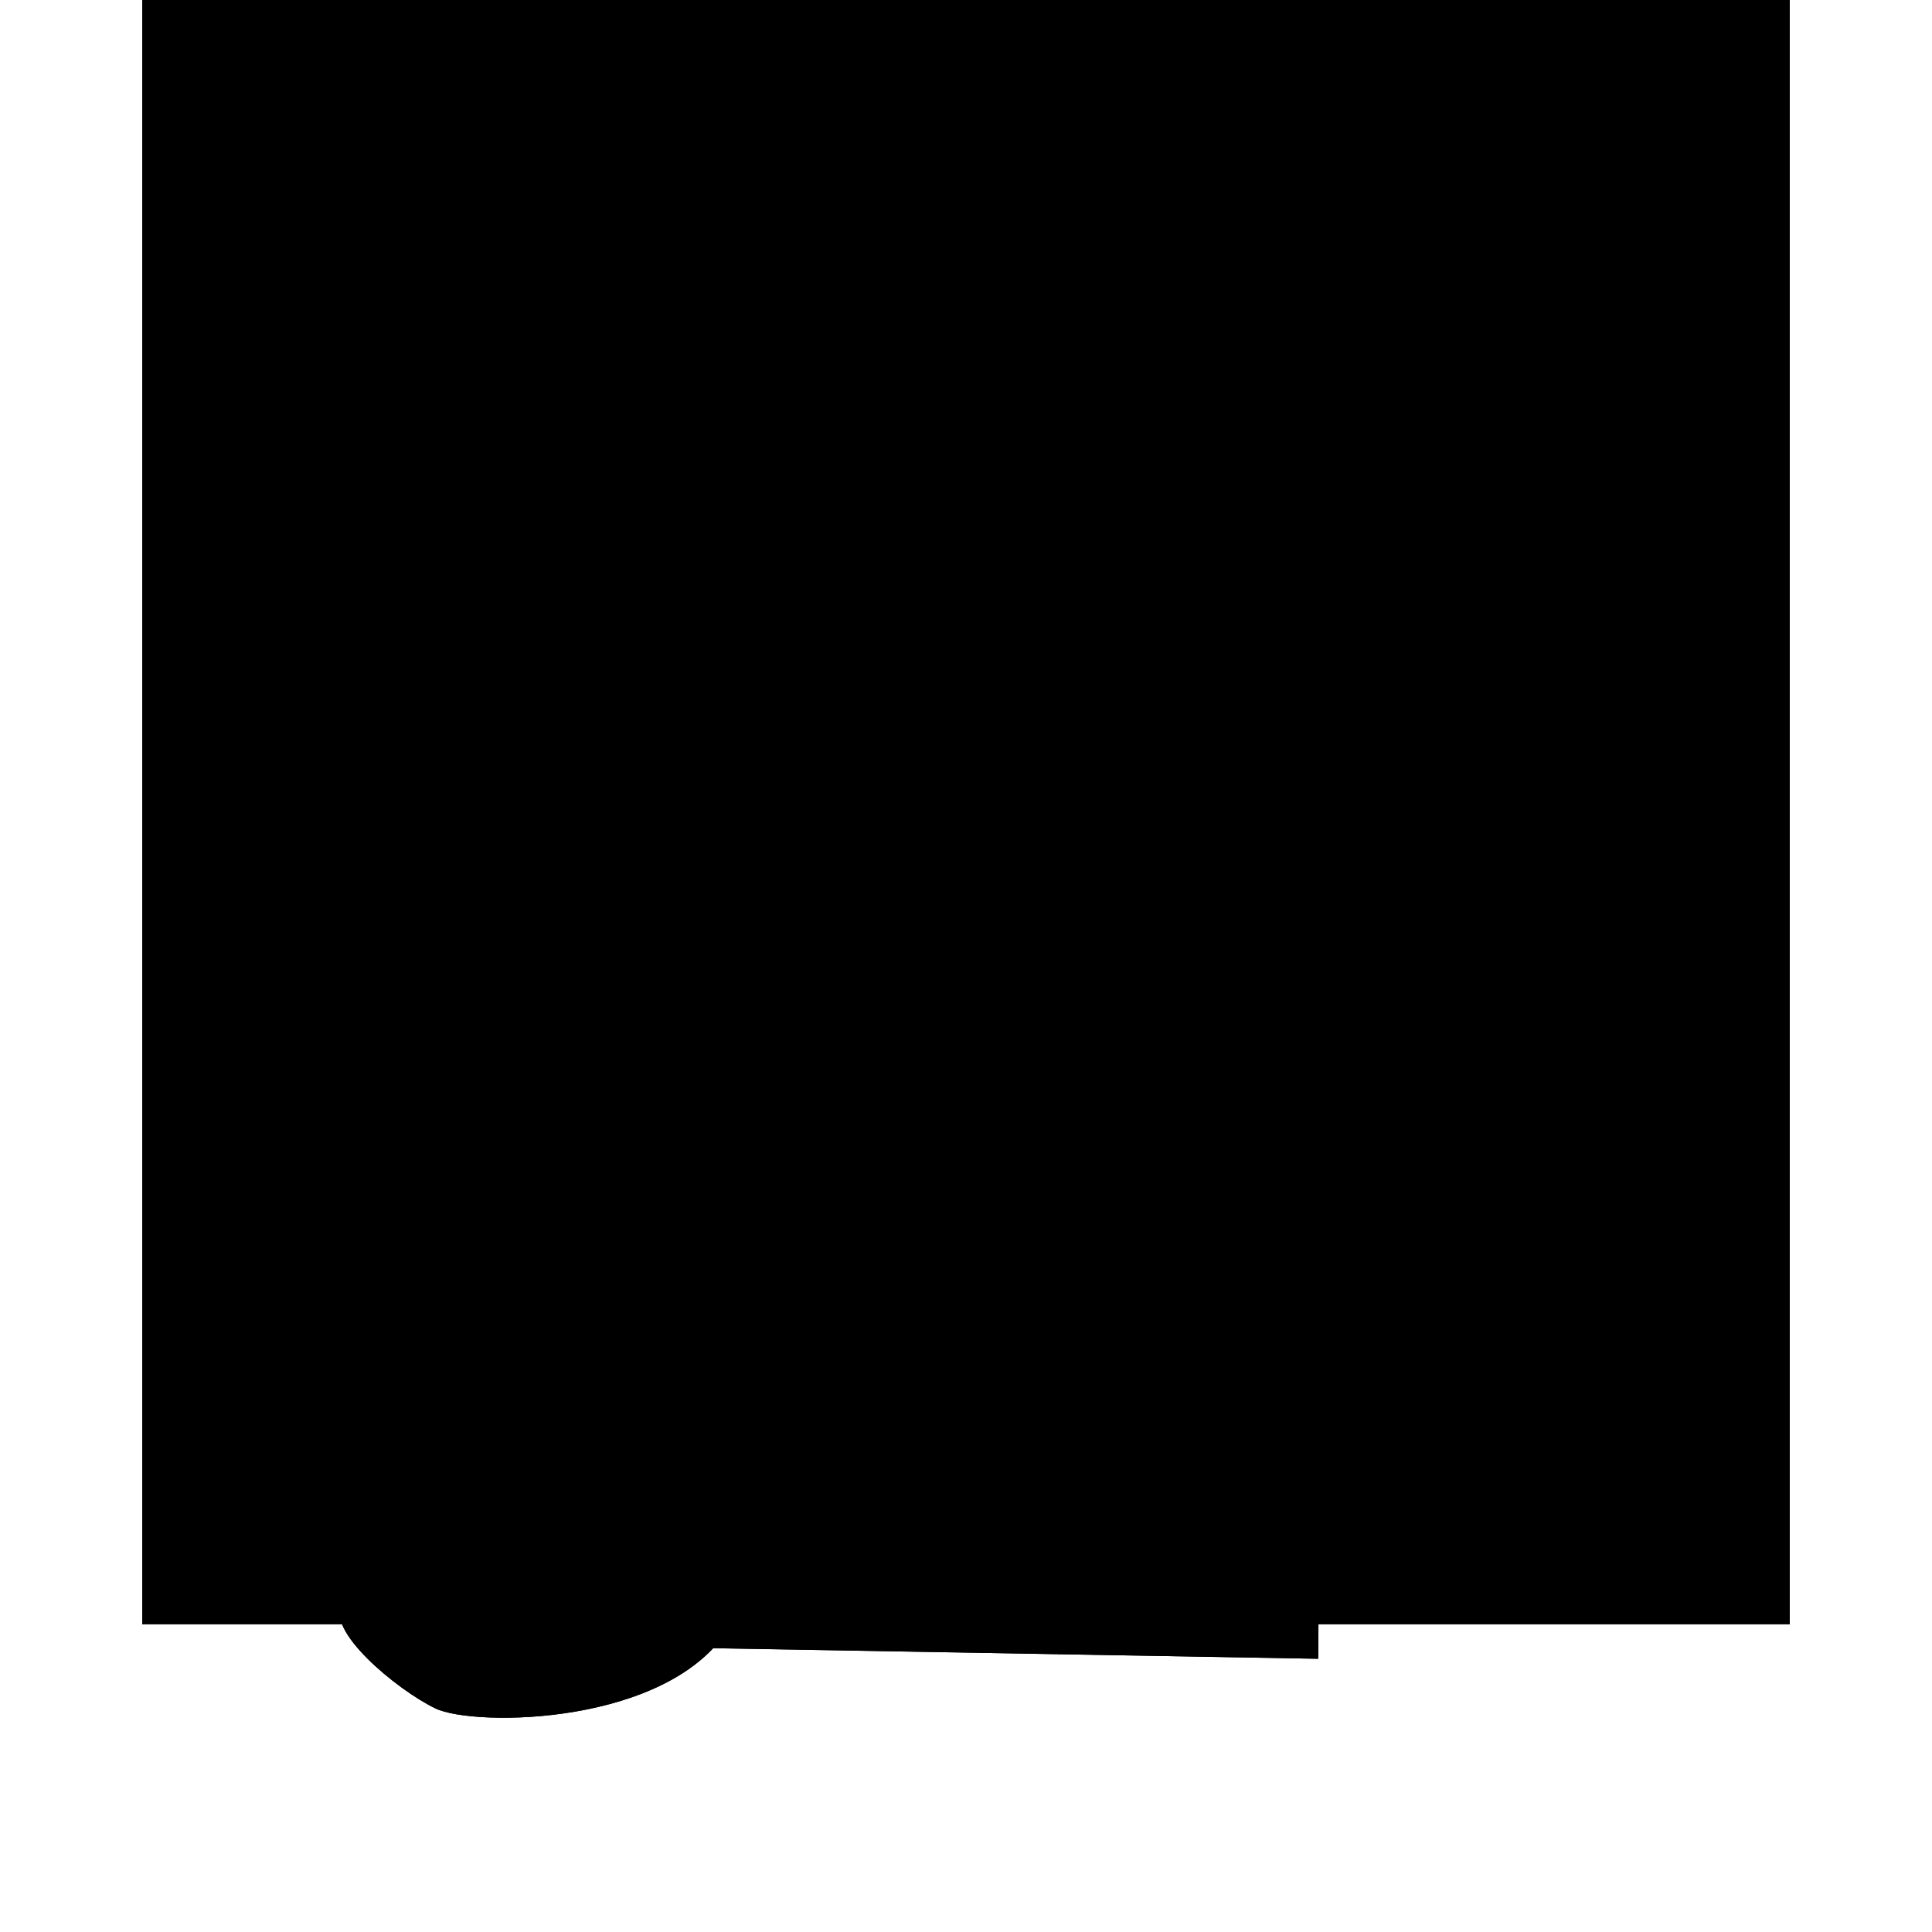
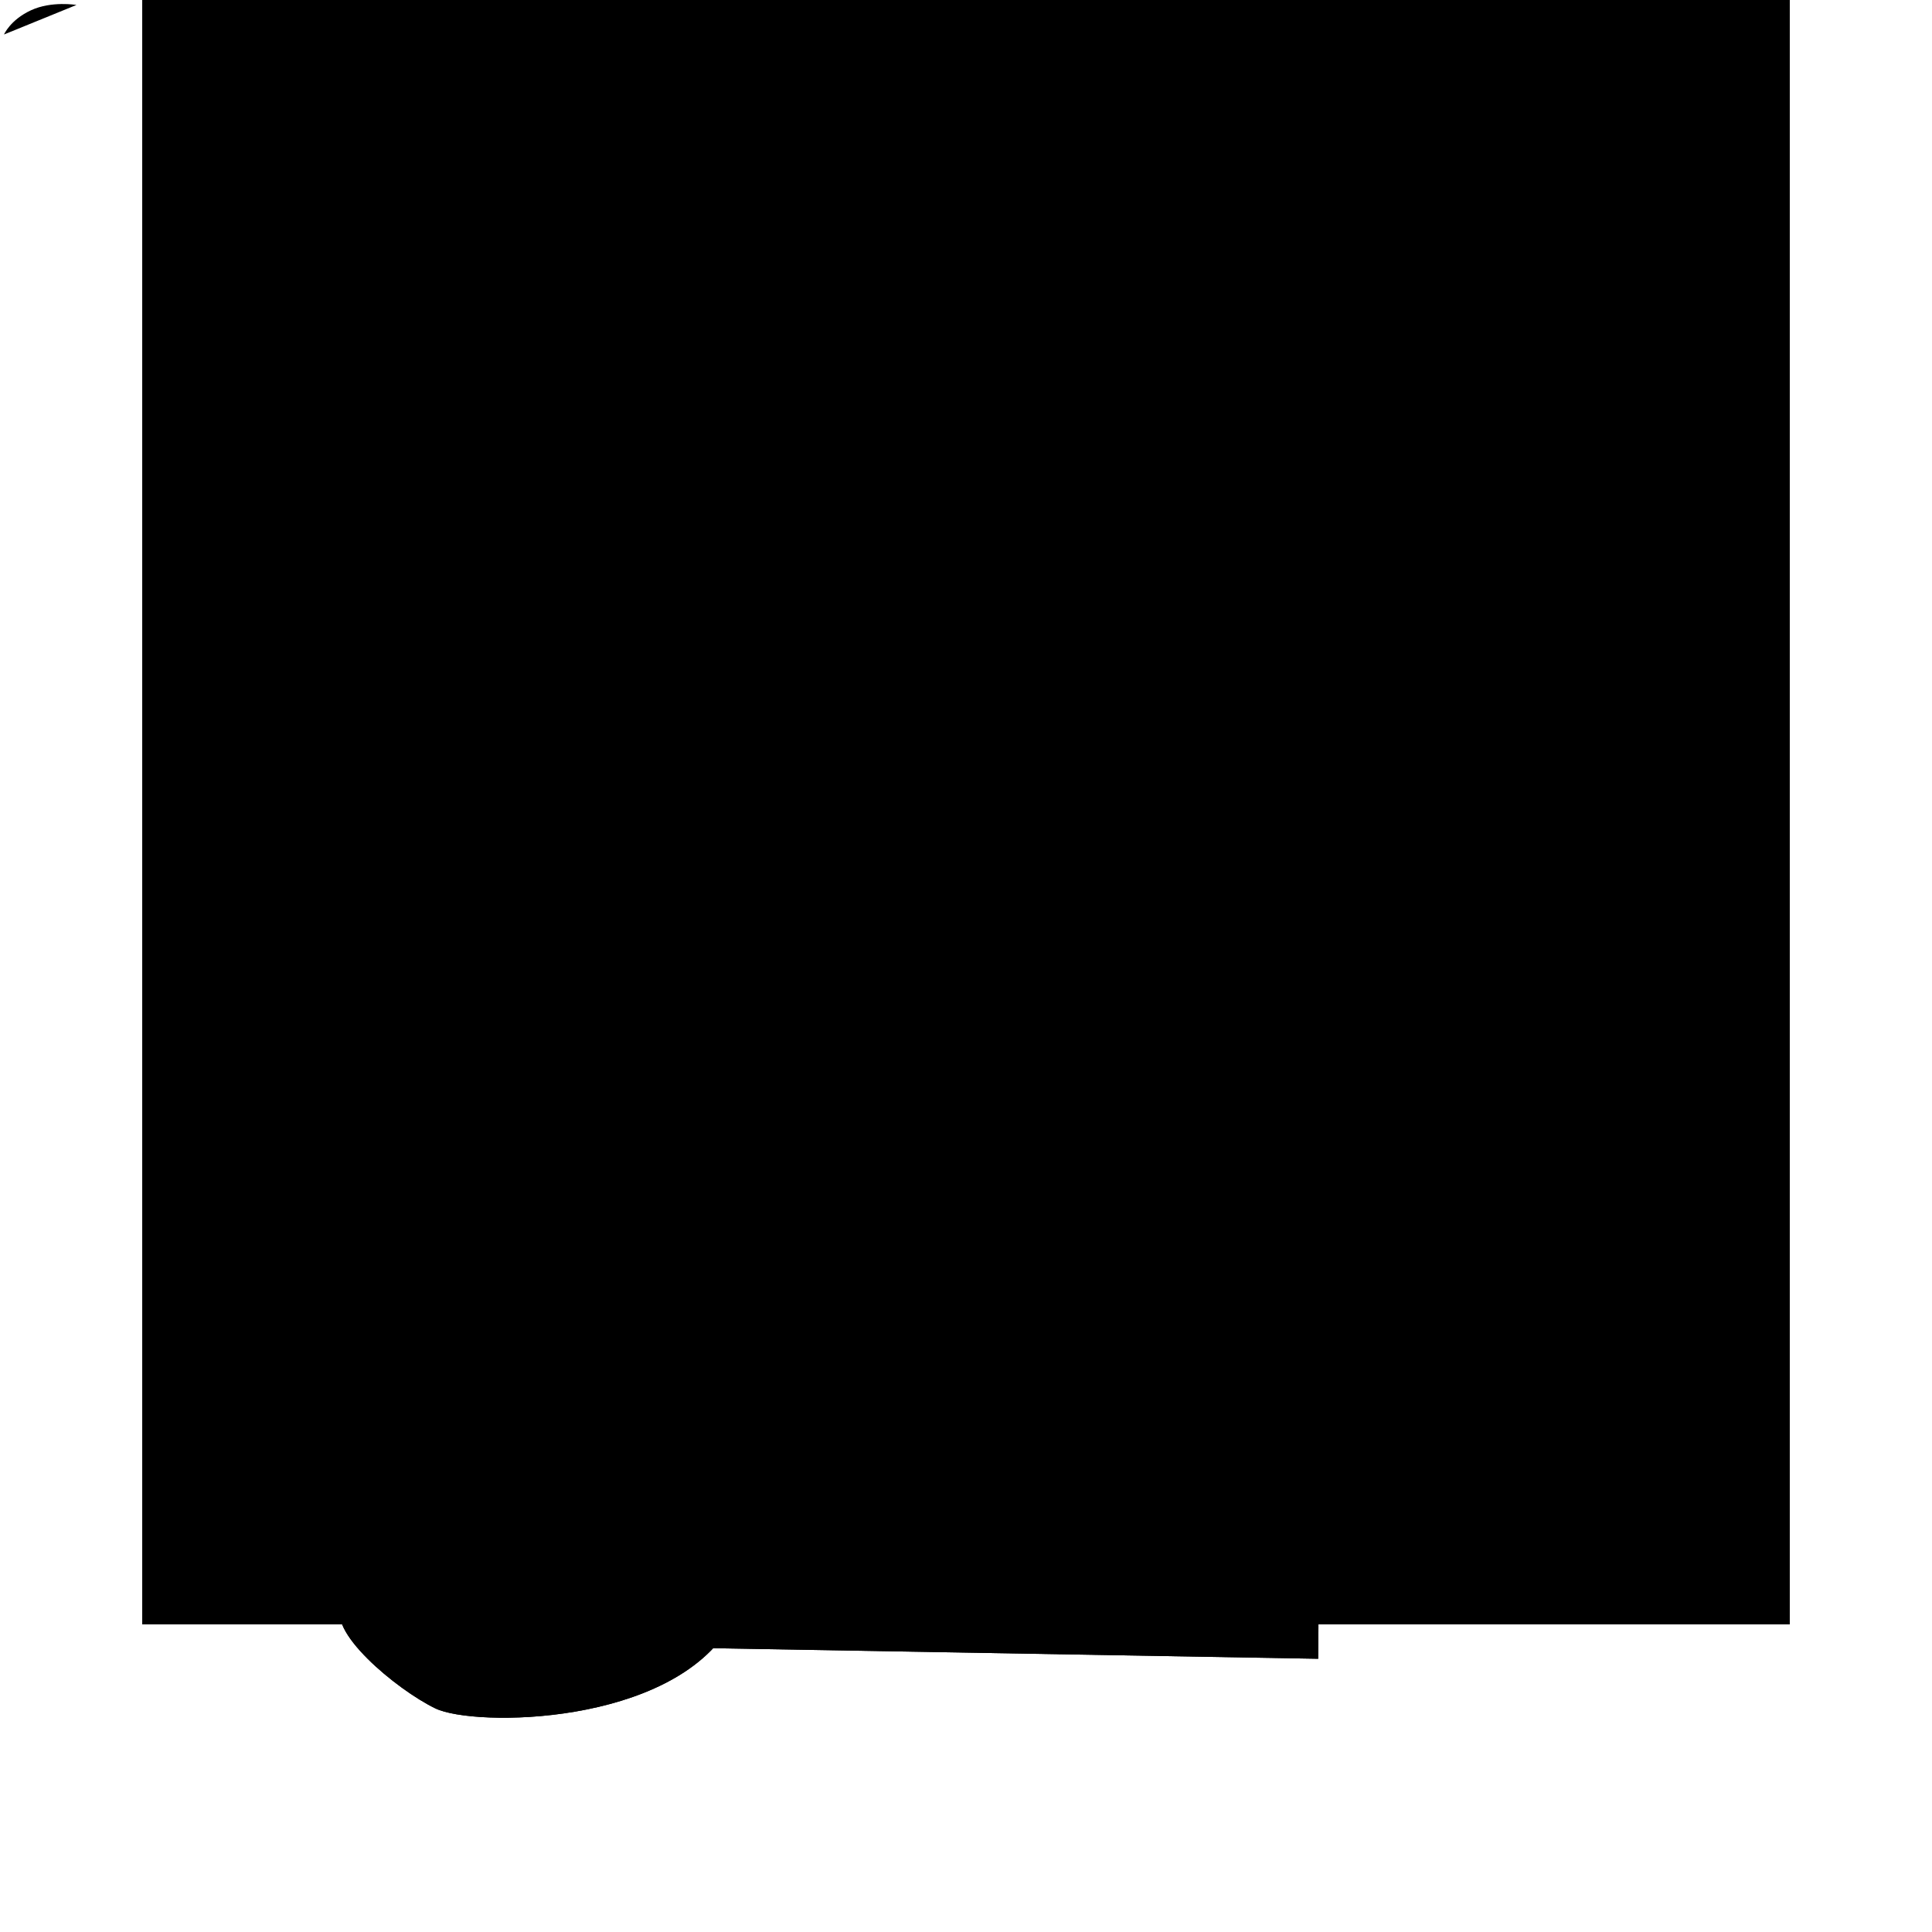
<svg xmlns="http://www.w3.org/2000/svg" xmlns:xlink="http://www.w3.org/1999/xlink" width="100%" height="100%" viewBox="0 0 1440 1440">
  <defs>
    <radialGradient id="radial-gradient" cx="690.17" cy="2822.84" fx="690.17" fy="2822.84" r="102.11" gradientTransform="translate(287 1387.98) scale(1 -.23)" gradientUnits="userSpaceOnUse">
      <stop offset=".07" stop-color="#fbd5db" />
      <stop offset=".08" stop-color="#fbd3d9" />
      <stop offset=".22" stop-color="#fbb9c3" />
      <stop offset=".35" stop-color="#fba9b5" />
      <stop offset=".44" stop-color="#fba3b0" />
      <stop offset=".5" stop-color="#fba3b0" stop-opacity=".94" />
      <stop offset=".6" stop-color="#fba3b0" stop-opacity=".78" />
      <stop offset=".74" stop-color="#fba3b0" stop-opacity=".53" />
      <stop offset=".91" stop-color="#fba3b0" stop-opacity=".19" />
      <stop offset="1" stop-color="#fba3b0" stop-opacity="0" />
    </radialGradient>
    <radialGradient id="radial-gradient-2" cx="178" cy="784.65" fx="178" fy="784.65" r="102.1" gradientTransform="translate(287 936.25) scale(1 -.26)" xlink:href="#radial-gradient" />
    <clipPath id="clippath">
      <path id="Eye_Matte-2" data-name="Eye Matte" className="WatchingCat-8" d="M790.05,605.79l212.61-56.72s13.84,29.28,12.84,59.28c-.58,17.45-9,54-57,77-32,15.31-86,19-131-6-43.93-24.4-37.45-73.56-37.45-73.56Z" />
    </clipPath>
    <clipPath id="clippath-1">
      <path id="Eye_Matte-2-2" data-name="Eye Matte-2" className="WatchingCat-8" d="M674.45,603.44l-212.61-56.72s-13.84,29.28-12.84,59.28c.58,17.45,9,54,57,77,32,15.31,86,19,131-6,43.93-24.4,37.45-73.56,37.45-73.56Z" />
    </clipPath>
    <clipPath id="clippath-2">
      <path id="Eye_Outline-4" data-name="Eye Outline" className="WatchingCat-8" d="M790.05,605.79s45.95-56.79,107.95-56.79,87.45,1.04,106,27c10,14,23,30,12,47-6.34,9.79-14,21-43,17-32.39-4.47-61-18-127,11-37.1,16.3-55.95-45.21-55.95-45.21Z" />
    </clipPath>
    <clipPath id="clippath-3">
      <path id="Eye_Outline-8" data-name="Eye Outline" className="WatchingCat-8" d="M679.45,608.44s-45.95-56.79-107.95-56.79-87.45,1.04-106,27c-10,14-23,30-12,47,6.34,9.79,14,21,43,17,32.39-4.47,61-18,127,11,37.1,16.3,55.95-45.21,55.95-45.21Z" />
    </clipPath>
  </defs>
  <g id="CatBody">
    <g id="The_Cat" data-name="The Cat">
      <g id="BODY">
        <g id="Tail-2" data-name="Tail">
          <path id="Tail_Matte" data-name="Tail Matte" className="WatchingCat-1" d="M471.5,1132.35c-28-7-85-10-117,8s-85,36.21-99,55.1,40,63.9,69,77.9,176,13,220-62c17.7-30.17-45-72-73-79Z" />
          <path id="Taill_Color" data-name="Taill Color" className="WatchingCat-11" d="M310.5,1161.35s51.35-28.32,76.17-31.66,57.31-3.72,70.83,6.66,54,31,28,41-68.07,32-116,35c-65,4-59-51-59-51Z" />
          <path id="Tail_Outline" data-name="Tail Outline" className="WatchingCat-3" d="M471.5,1132.35c-28-7-85-10-117,8s-85,36.21-99,55.1,40,63.9,69,77.9,176,13,220-62c17.7-30.17-45-72-73-79Z" />
        </g>
        <g id="Body_BG" data-name="Body BG">
          <path id="Body_Matte" data-name="Body Matte" className="WatchingCat-1" d="M417.5,1226.49s3-65,9-99.14c10-57,29.08-108.23,38.5-156,4.85-24.57,27.12-176,27.12-176h460.55s-4.17,123,8.83,207c4.53,29.25,17.8,72.68,20,121,2,44,1,113,1,113" />
          <path className="WatchingCat-11" d="M443.35,1055.35s83.15-5.7,95.15-45c14-46-1-98-14-106s-47.28-15.93-47.28-15.93l-12.72,86.93-21.15,80Z" />
          <path id="Body_Outline" data-name="Body Outline" className="WatchingCat-3" d="M417.5,1226.49s3-65,9-99.14c10-57,29.08-108.23,38.5-156,4.85-24.57,27.12-176,27.12-176h460.55s-4.17,123,8.83,207c4.53,29.25,17.8,72.68,20,121,2,44,1,113,1,113" />
        </g>
        <path id="Fat_line2" data-name="Fat line2" className="WatchingCat-3" d="M939.5,995.35s9.19,69.8,5,115c-5,54-1,126-1,126" />
        <path id="Fat_line1" data-name="Fat line1" className="WatchingCat-3" d="M782.5,1065.35s8.43,89,7.22,114,0,57,0,57" />
        <g id="Neck_lade_" data-name="Neck lade ">
          <path className="WatchingCat-5" d="M726.5,971.35c191,0,249.5-106.1,249.5-106.1H465s-.5,106.1,261.5,106.1Z" />
          <circle className="WatchingCat-7" cx="737" cy="971.85" r="38.5" />
        </g>
      </g>
    </g>
  </g>
  <g id="Cat_Emoji" data-name="Cat Emoji">
    <g id="Ear_BG" data-name="Ear BG">
      <path id="Ear_BG_line" data-name="Ear BG line" className="WatchingCat-2" d="M708.5,324.01l395-104.66s14.93,78.43,0,168c-13,78-66.79,241-374,241-209,0-331,0-402-185-42.4-110.47-14-196-14-196l395,76.66Z" />
      <path id="Ear_BG_line_Happy" data-name="Ear BG line Happy" className="WatchingCat-2" d="M708.5,324.01l398,1.34s-27.5,6.65-27.5,81.65c0,91-42.29,221.35-349.5,221.35-209,0-349.5-61.35-377.5-185.35-22-81-60.5-97.65-60.5-97.65l417-21.34Z" />
    </g>
    <g id="FACE_BG" data-name="FACE BG">
      <rect id="HEAD_Margin" data-name="HEAD Margin" className="WatchingCat-8" x="106" y="-17.3" width="1228" height="1228" />
      <path id="Face_Matte" data-name="Face Matte" className="WatchingCat-1" d="M846.62,290.35c130.79,47.41,177.16,174.84,210.38,308.53,92,94,46.5,237.5-103,294-95.66,36.15-264.62,46-386.5,24.5-317-56-231.5-267.5-187.5-305.5-10-80.4,64.77-240.3,204.59-308.72" />
      <path className="WatchingCat-11" d="M750.5,520.35l51,99,41.13-11.17,82.87-11.83,83.43-1.45,63.11,18.51-15-17.56s-27.29-126.63-65.39-181.06-90.15-149.44-267.65-146.94-206.5,77-275,147.73-69,193.27-69,193.27l129.19-25.72,62.31,13.22,72.93,6.27,29.07,16.73,77-99Z" />
      <path className="WatchingCat-17" d="M747.84,423.85l36.52-151.83s-45.86-4.77-67.86-4.22-69,9.55-69,9.55l100.34,146.5Z" />
      <path className="WatchingCat-17" d="M584.85,300.01s10.65,45.34-58.35,136.34c-66.1,87.18-140.7,108.42-140.7,108.42,0,0,25.91-99.35,80.8-151.42,54.89-52.07,118.25-93.34,118.25-93.34Z" />
      <path className="WatchingCat-17" d="M909.5,421.35l7-100s29,32.61,41.5,46.31,27.61,36.92,27.61,36.92l-76.11,16.77Z" />
      <polygon className="WatchingCat-17" points="998.5 559.35 1026.1 491.18 1054.51 585.94 998.5 559.35" />
      <ellipse id="Pinky_L" data-name="Pinky L" className="WatchingCat-12" cx="976" cy="735.35" rx="102.5" ry="27" />
      <ellipse id="Pinky_R" data-name="Pinky R" className="WatchingCat-14" cx="465" cy="735.35" rx="102.5" ry="27" />
      <path id="Face_OutLine" data-name="Face OutLine" className="WatchingCat-3" d="M846.62,287.35c130.79,47.41,177.16,174.84,210.38,308.53,92,94,46.5,237.5-103,294-95.66,36.15-264.62,46-386.5,24.5-317-56-231.5-267.5-187.5-305.5-10-80.4,64.77-240.3,204.59-308.72" />
    </g>
    <g id="Ear_F_L" data-name="Ear F L">
      <path id="Ear_Color" data-name="Ear Color" className="WatchingCat-11" d="M967.5,344.35c116.4-42.68,136-125,136-125l-291,77s5,103,155,48Z" />
      <path id="Ear_Line" data-name="Ear Line" className="WatchingCat-3" d="M1089.08,251.17s-32.58,50.18-83.58,76.18c-72.54,37-116.14,33.16-116.14,33.16" />
      <path id="Ear_Color_Happy" data-name="Ear Color Happy" className="WatchingCat-11" d="M986,364c86-35,100-39,100-39l-266-38s16,132,166,77Z" />
      <path id="Ear_Line_Happy" data-name="Ear Line Happy" className="WatchingCat-3" d="M1101,326s-39-5-90,28c-72.54,37-121.64,6.51-121.64,6.51" />
    </g>
    <g id="Ear_F_R" data-name="Ear F R">
      <path id="Ear_Color-2" data-name="Ear Color-2" className="WatchingCat-17" d="M458.5,365.35c-115.55-44.93-145-118-145-118l271,53s-18,107-126,65Z" />
      <path id="Ear_Line-2" data-name="Ear Line-2" className="WatchingCat-3" d="M333.35,282.19s48.07,53.35,96.15,71.16c32.92,12.15,66.91,21.18,101.52,27" />
      <path id="Ear_Color_Happy-2" data-name="Ear Color Happy" className="WatchingCat-17" d="M459,384c-137-57-167.5-38.65-167.5-38.65l293-45s-68.5,100.65-125.5,83.65Z" />
      <path id="Ear_Line_Happy-2" data-name="Ear Line Happy" className="WatchingCat-3" d="M292,345s64-7,128,25c29,18,77,23,111.02,10.35" />
    </g>
    <g id="Ear_F_Mask" data-name="Ear F Mask">
      <path id="EarMask_Neural" data-name="EarMask Neural" className="WatchingCat-3" d="M313.5,247.35l271.35,52.66s61.65-32.16,139.15-32.16,122.76,19.5,122.76,19.5l256.74-68" />
      <path id="EarMask_Happy" data-name="EarMask Happy" className="WatchingCat-3" d="M291.5,345.35l293.35-45.34s61.65-32.16,139.15-32.16,122.76,19.5,122.76,19.5l259.74,38" />
    </g>
    <path id="NOSE" className="WatchingCat-16" d="M717.5,633.35c2.12-5,30-6,33-3s-10,29-15,29-21-19-18-26Z" />
    <g id="Beard_R" data-name="Beard R">
      <g id="B.1-4">
        <path className="WatchingCat-16" d="M386,689.85c-15.83,2.11-31.67,3.81-47.51,5.46l-23.74,2.48c-7.91,.8-15.82,1.68-23.65,2.7-1.94,.3-3.89,.53-5.83,.87l-5.83,1-11.65,2.34c-7.77,1.6-15.51,3.4-23.26,5.17l-46.53,11c15-5.5,30.21-10.3,45.58-14.64,7.67-2.2,15.42-4.17,23.2-6,7.78-1.83,15.64-3.45,23.65-4.62s15.91-1.8,23.86-2.55,15.91-1.24,23.88-1.68c15.92-.98,31.86-1.56,47.83-1.53Z" />
      </g>
      <g id="B.1-5">
        <path className="WatchingCat-16" d="M417.5,717.35c-9.13,2.45-18.23,5-27.27,7.63s-18.06,5.38-27,8.33-17.83,6-26.53,9.48c-8.74,3.31-17.27,7.14-25.55,11.47-2.07,1-4.13,2.18-6.18,3.32s-4.12,2.28-6.16,3.45l-6.13,3.51-6.1,3.54c-8.17,4.7-16.25,9.56-24.38,14.34-16.21,9.65-32.38,19.38-48.7,28.93,15.17-11.29,30.79-22,46.64-32.25,15.85-10.25,31.94-20.21,48.68-29.25,8.48-4.38,17.23-8.21,26.2-11.47,8.92-3.3,18-6.21,27.07-8.79s18.3-4.89,27.53-7,18.52-3.87,27.88-5.24Z" />
      </g>
      <g id="B.1-6">
        <path className="WatchingCat-16" d="M430.5,751.35c-15.9,8.47-31.53,17.33-46.72,26.84-3.8,2.36-7.52,4.85-11.28,7.27s-7.42,5-11,7.66-7.16,5.3-10.69,8-6.86,5.63-10.28,8.6c-6.9,5.79-13.83,11.54-20.79,17.25-7,5.64-14,11.33-21.1,16.85-14.15,11.12-28.47,22-43.14,32.51,13.36-12.09,27-23.85,40.67-35.53l41.13-34.89c3.39-2.9,6.94-5.77,10.49-8.63s7.22-5.52,11-8c7.48-5.13,15.13-10,23-14.4,15.65-9.01,31.93-16.87,48.71-23.53Z" />
      </g>
    </g>
    <g id="Beard_L" data-name="Beard L">
      <g id="B.1">
        <path className="WatchingCat-16" d="M1043.5,680.35c13.34-.72,26.69-.77,40-.41s26.68,1.11,40,2.66c6.65,.86,13.24,1.81,19.84,2.86s13.16,2.18,19.7,3.46c13.11,2.48,26.16,5.22,39.1,8.56-13.3-1.29-26.51-3-39.71-4.7-6.61-.83-13.19-1.8-19.79-2.64s-13.17-1.82-19.74-2.58-13.16-1.45-19.77-2-13.23-1.11-19.86-1.7c-13.21-1.13-26.48-2.17-39.77-3.51Z" />
      </g>
      <g id="B.1-2">
        <path className="WatchingCat-16" d="M1043.5,718.35c8.57,1,17.07,2.45,25.55,4,8.48,1.55,16.92,3.38,25.3,5.48s16.72,4.37,25,7c4.14,1.25,8.2,2.8,12.29,4.24,4,1.61,8.12,3.13,12.08,5,15.71,7.39,30.8,15.65,45.77,24.21,14.97,8.56,29.68,17.52,44,27.08-15.39-7.76-30.64-15.73-45.9-23.65-7.65-3.92-15.25-7.93-22.92-11.77l-5.74-2.92-5.76-2.88c-1.91-1-3.85-1.89-5.77-2.83-1-.46-1.92-1-2.89-1.39l-2.9-1.3c-3.81-1.84-7.8-3.36-11.73-5-3.93-1.64-8-3-12.05-4.32s-8.11-2.71-12.19-4l-6.15-1.86c-2-.65-4.1-1.26-6.16-1.85-8.23-2.4-16.51-4.68-24.82-6.85-8.3-2.22-16.65-4.31-25.01-6.39Z" />
      </g>
      <g id="B.1-3">
        <path className="WatchingCat-16" d="M1009.5,762.35c15.09,5.87,29.73,12.85,43.8,20.88,7.08,3.95,14,8.29,20.67,12.88,3.4,2.25,6.61,4.77,9.88,7.21s6.38,5.13,9.43,7.73l18.45,15.61c6.12,5.26,12.32,10.41,18.41,15.7,12.25,10.49,24.44,21.07,36.36,32-13.23-9.29-26.11-19-38.83-29-6.4-4.93-12.66-10-19-15.07-6.34-5.07-12.47-10.26-18.66-15.45-3.07-2.67-6.14-5.18-9.21-7.71s-6.32-4.87-9.59-7.18-6.54-4.6-9.84-6.87c-3.3-2.27-6.7-4.41-10.11-6.53-13.56-8.53-27.54-16.52-41.76-24.2Z" />
      </g>
    </g>
    <g id="Neural">
      <g id="Eye_L" data-name="Eye L">
        <rect id="Eye_Box" data-name="Eye Box" className="WatchingCat-8" x="743.5" y="476.35" width="315" height="286" />
        <path id="Eye_Matte" data-name="Eye Matte" className="WatchingCat-1" d="M790.05,605.79l212.61-56.72s13.84,29.28,12.84,59.28c-.58,17.45-9,54-57,77-32,15.31-86,19-131-6-43.93-24.4-37.45-73.56-37.45-73.56Z" />
        <g className="WatchingCat-13">
          <circle id="EyeBall_L" data-name="EyeBall L" className="WatchingCat-4" cx="885.5" cy="574.35" r="39" />
        </g>
        <path id="Eye_Outline" data-name="Eye Outline" className="WatchingCat-3" d="M790.05,605.79l212.61-56.72s13.84,29.28,12.84,59.28c-.58,17.45-9,54-57,77-32,15.31-86,19-131-6-43.93-24.4-37.45-73.56-37.45-73.56Z" />
      </g>
      <g id="Eye_R" data-name="Eye R">
        <rect id="Eye_Box-2" data-name="Eye Box-2" className="WatchingCat-8" x="406" y="474" width="315" height="286" />
        <path id="Eye_Matte-2" data-name="Eye Matte-2" className="WatchingCat-1" d="M674.45,603.44l-212.61-56.72s-13.84,29.28-12.84,59.28c.58,17.45,9,54,57,77,32,15.31,86,19,131-6,43.93-24.4,37.45-73.56,37.45-73.56Z" />
        <g className="WatchingCat-10">
          <circle id="EyeBall_R" data-name="EyeBall R" className="WatchingCat-4" cx="572" cy="572" r="39" />
        </g>
        <path id="Eye_Outline-2" data-name="Eye Outline-2" className="WatchingCat-3" d="M674.45,603.44l-212.61-56.72s-13.84,29.28-12.84,59.28c.58,17.45,9,54,57,77,32,15.31,86,19,131-6,43.93-24.4,37.45-73.56,37.45-73.56Z" />
      </g>
      <path id="Mouth" className="WatchingCat-3" d="M775.5,768.35s-27.5-33.35-37-38c-10.5,6.65-35,42-35,42" />
    </g>
    <g id="Happy">
      <g id="Left_Eye" data-name="Left Eye">
        <g id="Eye_L-2" data-name="Eye L">
          <rect id="Eye_Box-2" data-name="Eye Box" className="WatchingCat-8" x="743.5" y="476.35" width="315" height="286" />
          <path id="Eye_Outline-2" data-name="Eye Outline" className="WatchingCat-1" d="M790.05,605.79s50.95-48.79,112.95-48.79,107,21,107,21c0,0,6.5,.35,5.5,30.35-.58,17.45-28.5,51.65-58.5,38.65s-59-19-111,4c-37.06,16.39-55.95-45.21-55.95-45.21Z" />
          <path id="Eye_Outline-3" data-name="Eye Outline" className="WatchingCat-1" d="M790.05,605.79s45.95-56.79,107.95-56.79,87.45,1.04,106,27c10,14,23,30,12,47-6.34,9.79-14,21-43,17-32.39-4.47-61-18-127,11-37.1,16.3-55.95-45.21-55.95-45.21Z" />
          <g className="WatchingCat-9">
            <circle id="EyeBall_L-2" data-name="EyeBall L" className="WatchingCat-4" cx="885.5" cy="574.35" r="39" />
          </g>
          <path id="Eye_Outline-5" data-name="Eye Outline" className="WatchingCat-3" d="M790.05,605.79s45.95-56.79,107.95-56.79,87.45,1.04,106,27c10,14,23,30,12,47-6.34,9.79-14,21-43,17-32.39-4.47-61-18-127,11-37.1,16.3-55.95-45.21-55.95-45.21Z" />
        </g>
      </g>
      <g id="Right_Eye" data-name="Right Eye">
        <g id="Eye_L-3" data-name="Eye L">
          <rect id="Eye_Box-3" data-name="Eye Box" className="WatchingCat-8" x="411" y="479" width="315" height="286" />
          <path id="Eye_Outline-6" data-name="Eye Outline" className="WatchingCat-1" d="M679.45,608.44s-50.95-48.79-112.95-48.79c-62,0-107,21-107,21,0,0-6.5,.35-5.5,30.35,.58,17.45,28.5,51.65,58.5,38.65,30-13,59-19,111,4,37.06,16.39,55.95-45.21,55.95-45.21Z" />
          <path id="Eye_Outline-7" data-name="Eye Outline" className="WatchingCat-1" d="M679.45,608.44s-45.95-56.79-107.95-56.79-87.45,1.04-106,27c-10,14-23,30-12,47,6.34,9.79,14,21,43,17,32.39-4.47,61-18,127,11,37.1,16.3,55.95-45.21,55.95-45.21Z" />
          <g className="WatchingCat-15">
            <circle id="EyeBall_L-3" data-name="EyeBall L" className="WatchingCat-4" cx="584" cy="577" r="39" />
          </g>
          <path id="Eye_Outline-9" data-name="Eye Outline" className="WatchingCat-3" d="M679.45,608.44s-45.95-56.79-107.95-56.79-87.45,1.04-106,27c-10,14-23,30-12,47,6.34,9.79,14,21,43,17,32.39-4.47,61-18,127,11,37.1,16.3,55.95-45.21,55.95-45.21Z" />
        </g>
      </g>
      <path id="Mouth-2" data-name="Mouth" className="WatchingCat-3" d="M782,755s-9,34-41,7c-27,26-41,0-41,0" />
    </g>
    <g id="EyeBrow">
      <g id="Neural-2" data-name="Neural">
        <path id="EyeBow_R" data-name="EyeBow R" className="WatchingCat-6" d="M699,586s-5-10-9-16c-4.47-6.71-12-15-12-15" />
        <path id="EyeBow_L" data-name="EyeBow L" className="WatchingCat-6" d="M799,555s-9.94,8.05-17,16c-8,9-13,15-13,15" />
      </g>
      <g id="Happy-2" data-name="Happy">
        <path id="EyeBow_R-2" data-name="EyeBow R" className="WatchingCat-6" d="M662,555s-2.41-13.23-20-23c-18-10-43-3-43-3" />
        <path id="EyeBow_L-2" data-name="EyeBow L" className="WatchingCat-6" d="M850,527s-16-7-34,4-20,18-20,18" />
+         <path id="EyeBow_L-2" data-name="EyeBow L" class="cls-1" d="M57,3.7S38.41,.52,23,7.7,3,25.7,3,25.7" />
      </g>
    </g>
  </g>
  <g id="Hands">
    <g id="The_HAND_Point1" data-name="The HAND Point1">
      <path id="Hand_Matte" data-name="Hand Matte" className="WatchingCat-1" d="M544.12,1021.66s74.38-83.31,80.38-145.31c-15-11-24-65-16-75s20-6,34-1c5-24,23-58,33-55,15.44,4.63,13,29.41,21,47,23,14,70,44,65,109-2.54,33,1,114-48,196-23.32,39-67,82-129,82" />
      <path id="Hand_Outline" data-name="Hand Outline" className="WatchingCat-3" d="M544.12,1021.66s74.38-83.31,80.38-145.31c-15-11-24-65-16-75s20-6,34-1c5-24,23-58,33-55,15.44,4.63,13,29.41,21,47,23,14,70,44,65,109-2.54,33,1,114-48,196-23.32,39-67,82-129,82s-107-53.13-119-118,12-170,12-170" />
    </g>
    <g id="The_HAND_Point2" data-name="The HAND Point2">
      <path id="Hand_Outline-2" data-name="Hand Outline" className="WatchingCat-1" d="M568,962s26-49,42-97c40-93,18-108,26-130,3.49-9.58,18-18,25-14-13-105.83,32.38-82.01,59-33,38-42,104-75,64,20,27,32,20,132,15,197-9,47-40,118-82,173-34,44-80.13,69.99-142,66" />
      <path id="Hand_Outline-3" data-name="Hand Outline" className="WatchingCat-3" d="M568,962s26-49,42-97c40-93,18-108,26-130,3.49-9.58,18-18,25-14-13-105.83,32.38-82.01,59-33,38-42,104-75,64,20,27,32,20,132,15,197-9,47-40,118-82,173-34,44-81.2,78.16-142,66-45-9-83-51-99-97-23.07-66.33,1.5-155.65,1.5-155.65" />
    </g>
    <g id="The_HAND_Point3" data-name="The HAND Point3">
      <path id="Hand_Outline-4" data-name="Hand Outline" className="WatchingCat-1" d="M563,1150c63,12,108.06-18.23,133-48,31-37,41-75,48-139,4.51-41.19,16-122,16-185,0,0-12-39-65-53s-60,37-60,37c-8,22-30,56-45,114-16,48-51,134-51,134" />
      <path id="Hand_Outline-5" data-name="Hand Outline" className="WatchingCat-3" d="M463,982s-6,49,8,83c17,41.28,46.92,76.41,92,85,63,12,108.06-18.23,133-48,31-37,41-75,48-139,4.51-41.19,16-122,16-185,0,0-12-39-65-53s-60,37-60,37c-8,22-30,56-45,114-16,48-51,134-51,134" />
      <path className="WatchingCat-2" d="M661,758c-10-4-19-1-34-10-18.59-11.15-19-35,0-51,26.32-22.16,54.29,9.22,76,19,4.88-19.35,14.01-39.91,36-42s37.17,12.58,42,29-2,32-17,45c23,15,31.26,30.12,19,56-9,19-44,23-57,14-19.4-13.43-13.49-42.32,0-46,11-3,23,4,23,4" />
      <path className="WatchingCat-2" d="M687,772c7.91,11.99-7.84,35.64-22,38-13.26,2.21-20.73-9.57-30-25-11.4-18.96-3.64-36.46,23-30,7.67,1.86,20.5,4.12,29,17Z" />
      <path className="WatchingCat-2" d="M656,807c3,21-23,34.89-35,26-14.17-10.5-23.33-26.3-21-39,4.01-21.85,18-27,30-18,6.32,4.74,23.82,15.73,26,31Z" />
    </g>
  </g>
</svg>
